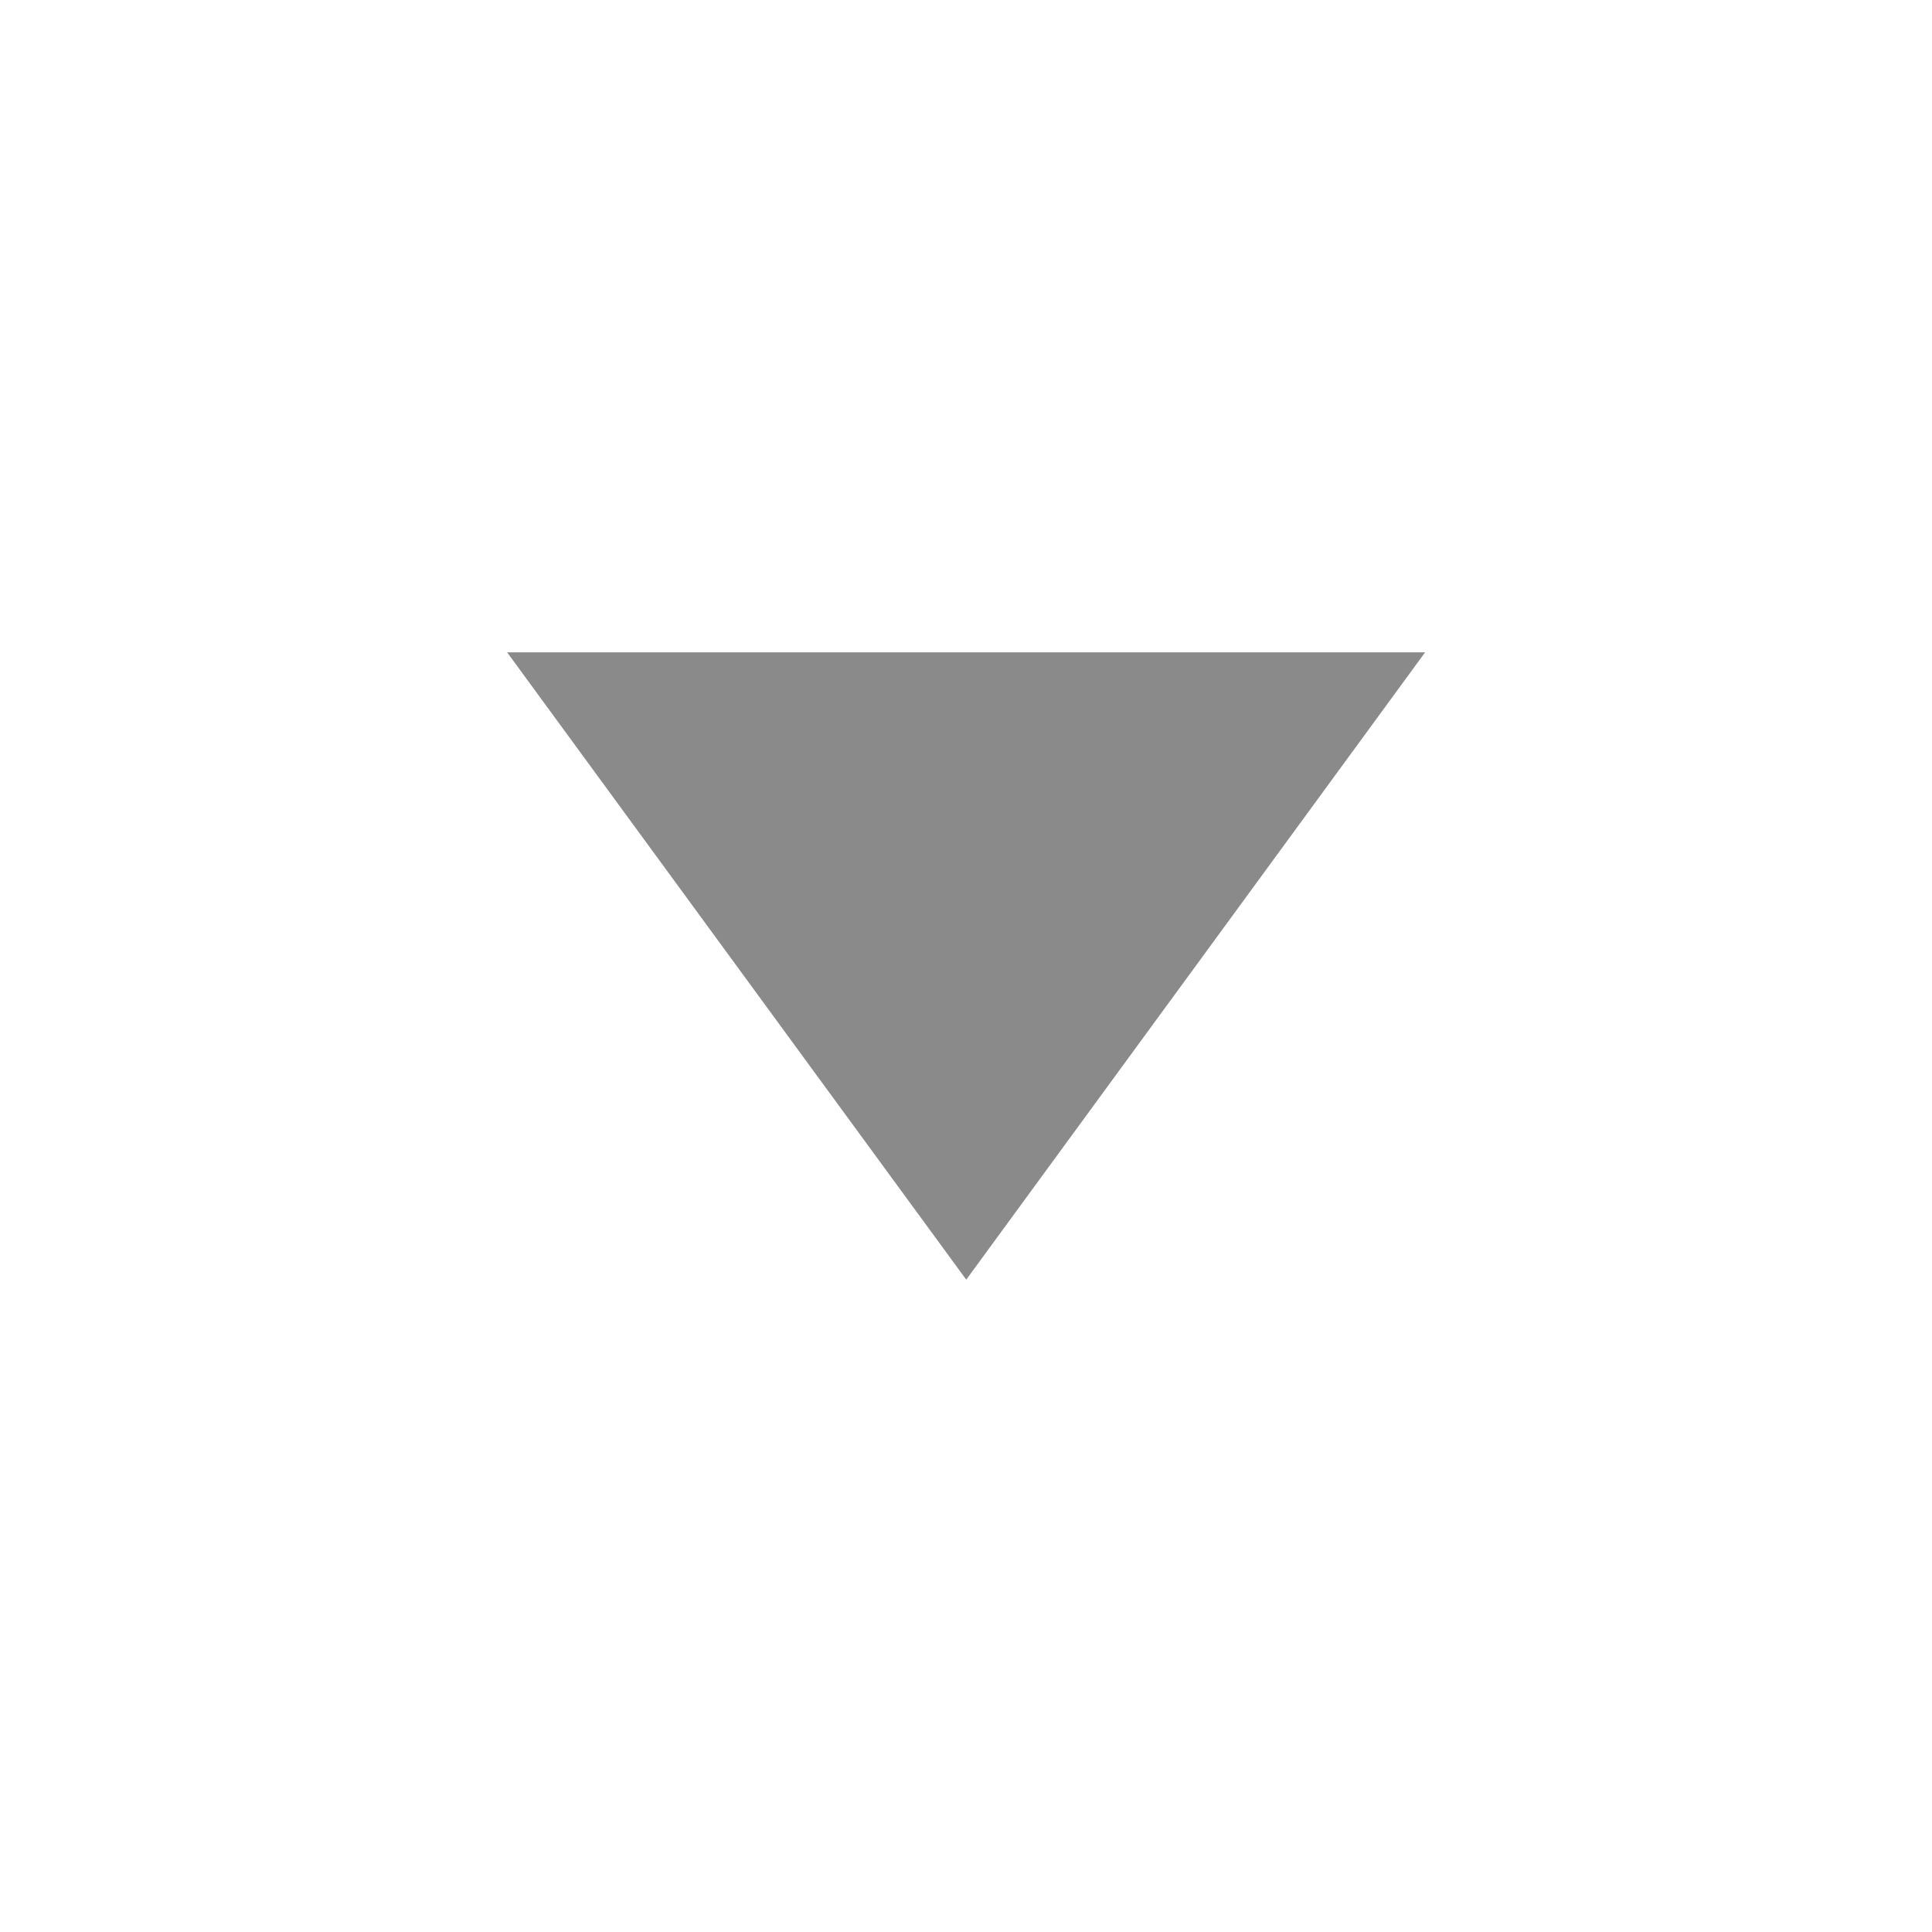
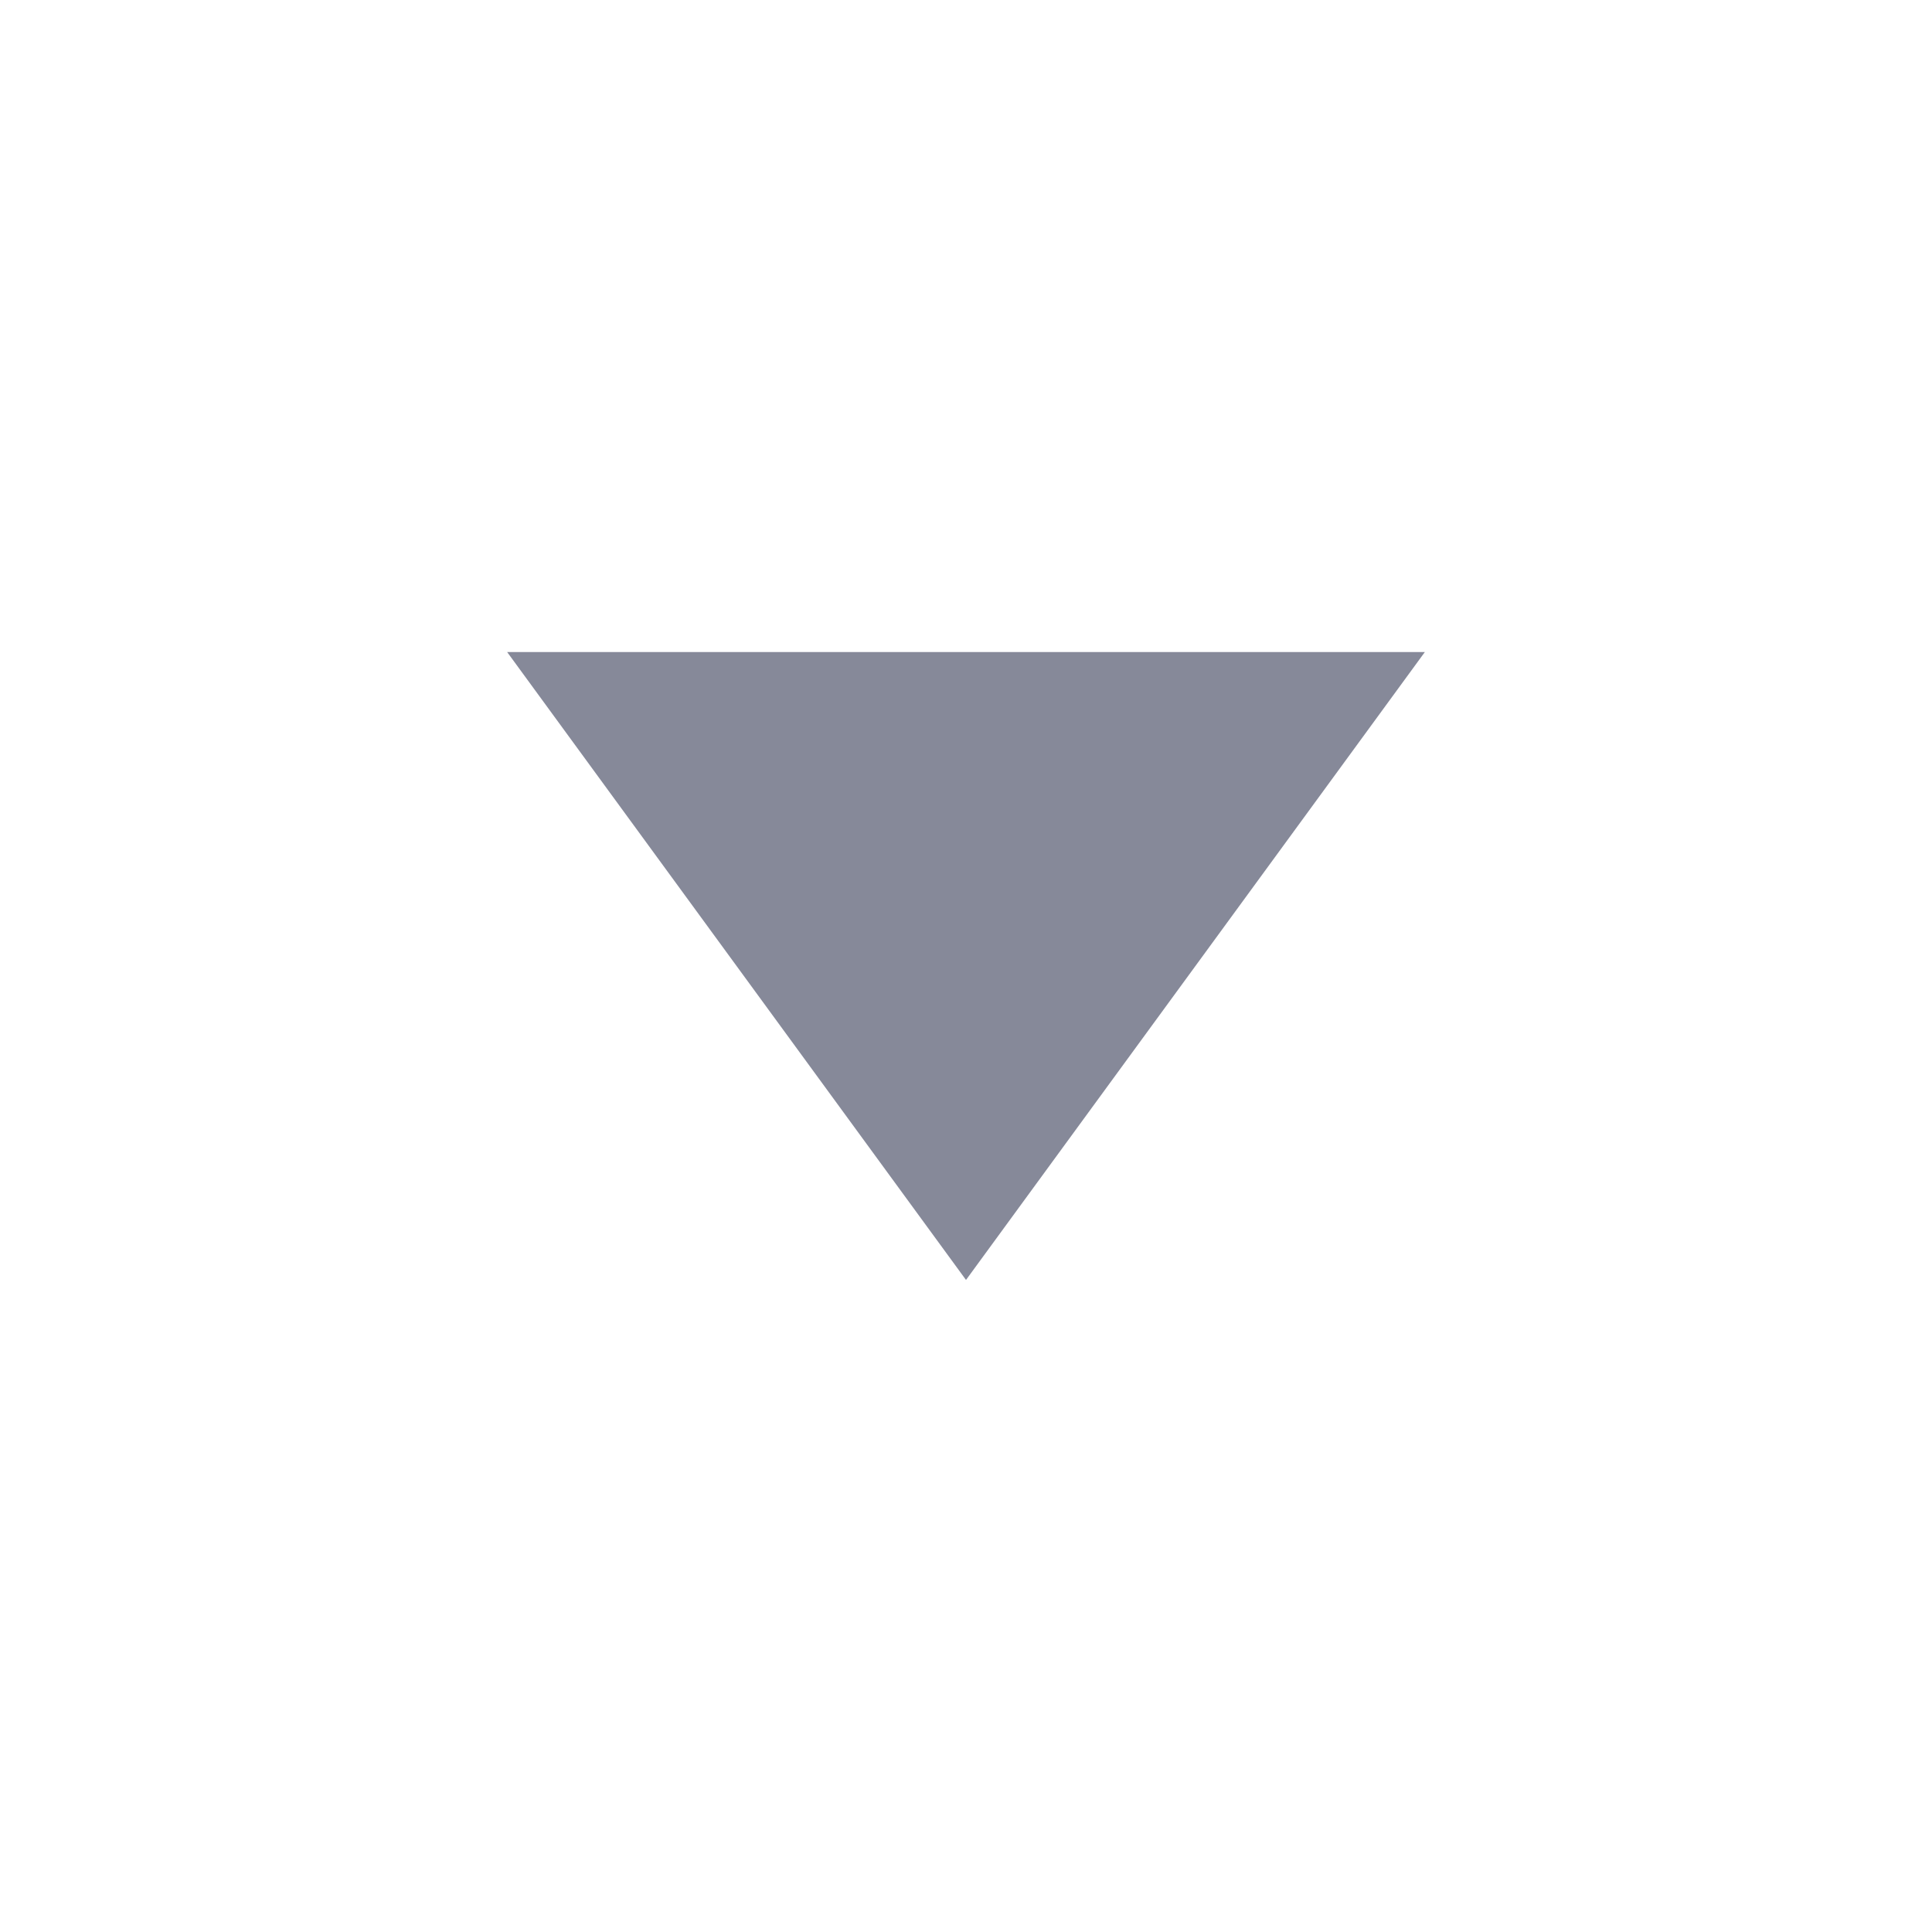
- <svg xmlns="http://www.w3.org/2000/svg" width="80" height="80" viewBox="0 0 80 80">
-   <defs>
-     <style>
-       .cls-1 {
-         fill: #8a8a8a;
-         fill-rule: evenodd;
-       }
+ <svg xmlns="http://www.w3.org/2000/svg" version="1.2" viewBox="0 0 80 80" width="80" height="80">
+   <style>
+         .a {
+             fill: #868999
+         }
    </style>
-   </defs>
-   <path id="VertScrollbarArrow" class="cls-1" d="M1579.01,110.013H1541l19.01,25.975Z" transform="translate(-1520 -83)" />
+   <path fill-rule="evenodd" class="a" d="m59 27h-38l19 26z" />
</svg>
